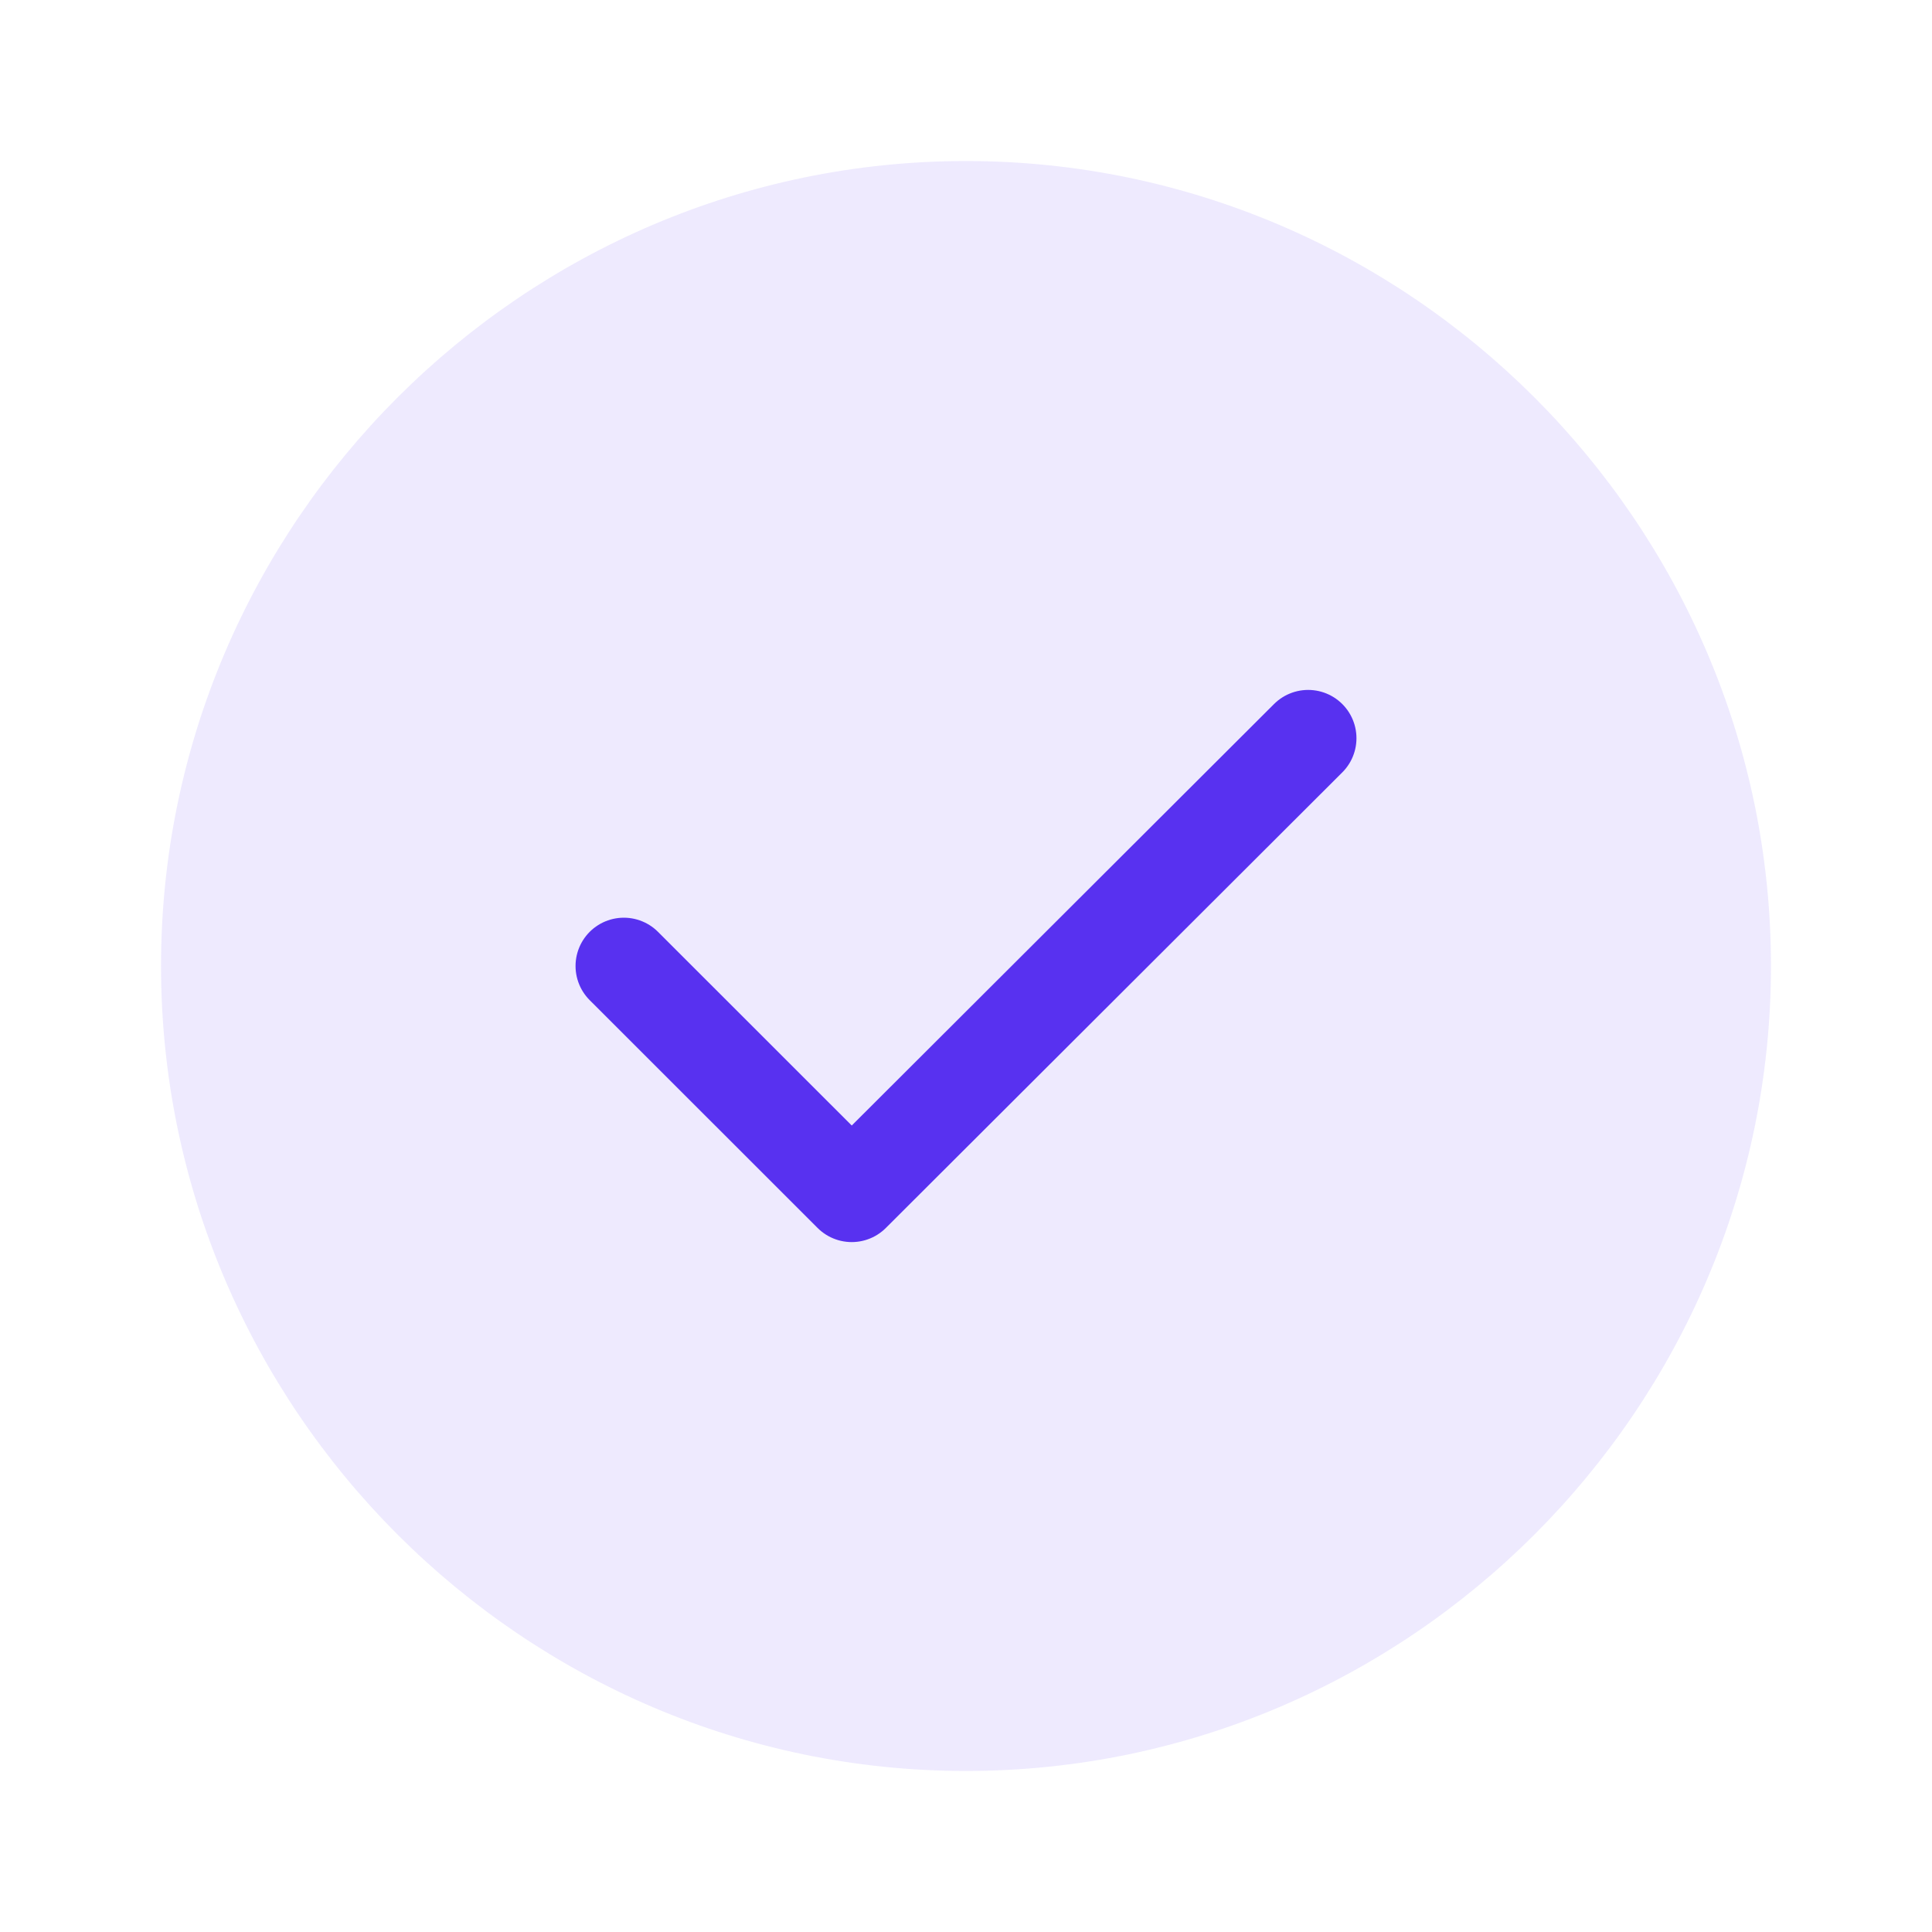
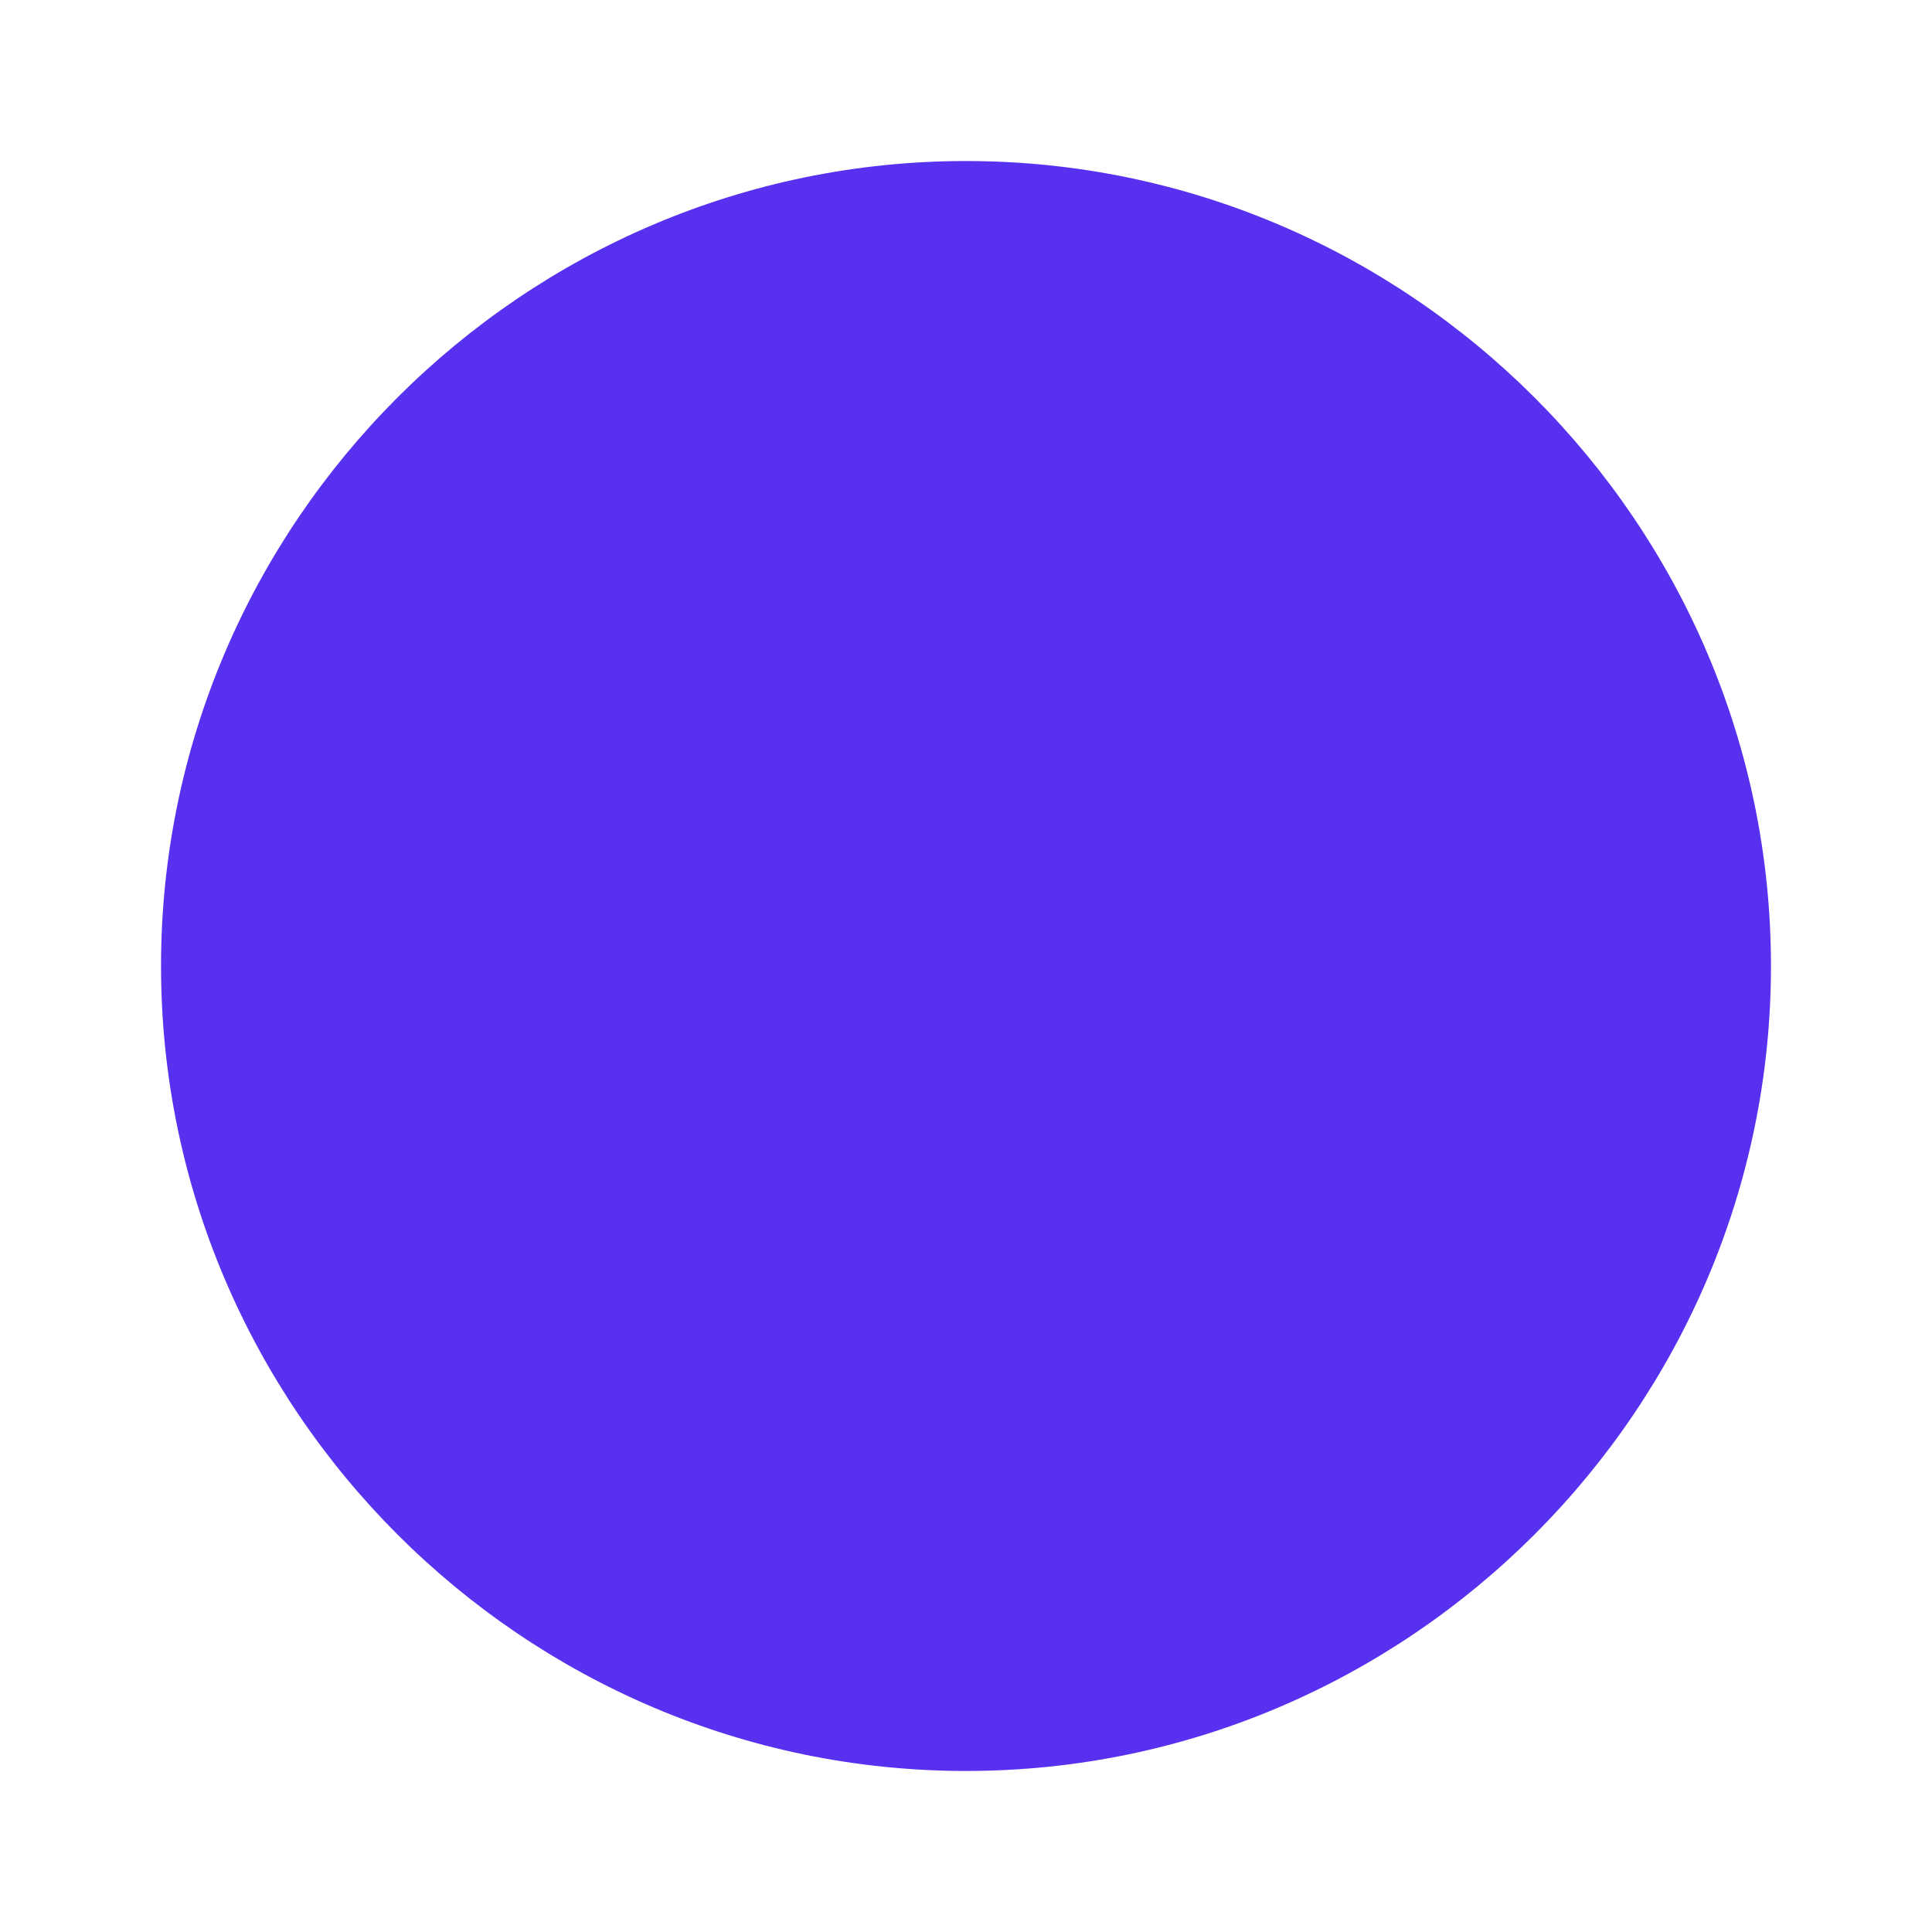
<svg xmlns="http://www.w3.org/2000/svg" width="20" height="20" viewBox="0 0 20 20" fill="none">
-   <path d="M10 18.333C14.583 18.333 18.333 14.583 18.333 10C18.333 5.417 14.583 1.667 10 1.667C5.417 1.667 1.667 5.417 1.667 10C1.667 14.583 5.417 18.333 10 18.333Z" fill="#5831F0" fill-opacity="0.1" />
-   <path d="M6.458 10L8.817 12.358L13.542 7.642" stroke="#5831F0" strokeWidth="1.5" stroke-linecap="round" stroke-linejoin="round" />
+   <path d="M10 18.333C14.583 18.333 18.333 14.583 18.333 10C18.333 5.417 14.583 1.667 10 1.667C5.417 1.667 1.667 5.417 1.667 10C1.667 14.583 5.417 18.333 10 18.333Z" fill="#5831F0" fillOpacity="0.1" />
+   <path d="M6.458 10L8.817 12.358L13.542 7.642" stroke="#5831F0" strokeWidth="1.5" strokeLinecap="round" strokeLinejoin="round" />
</svg>
